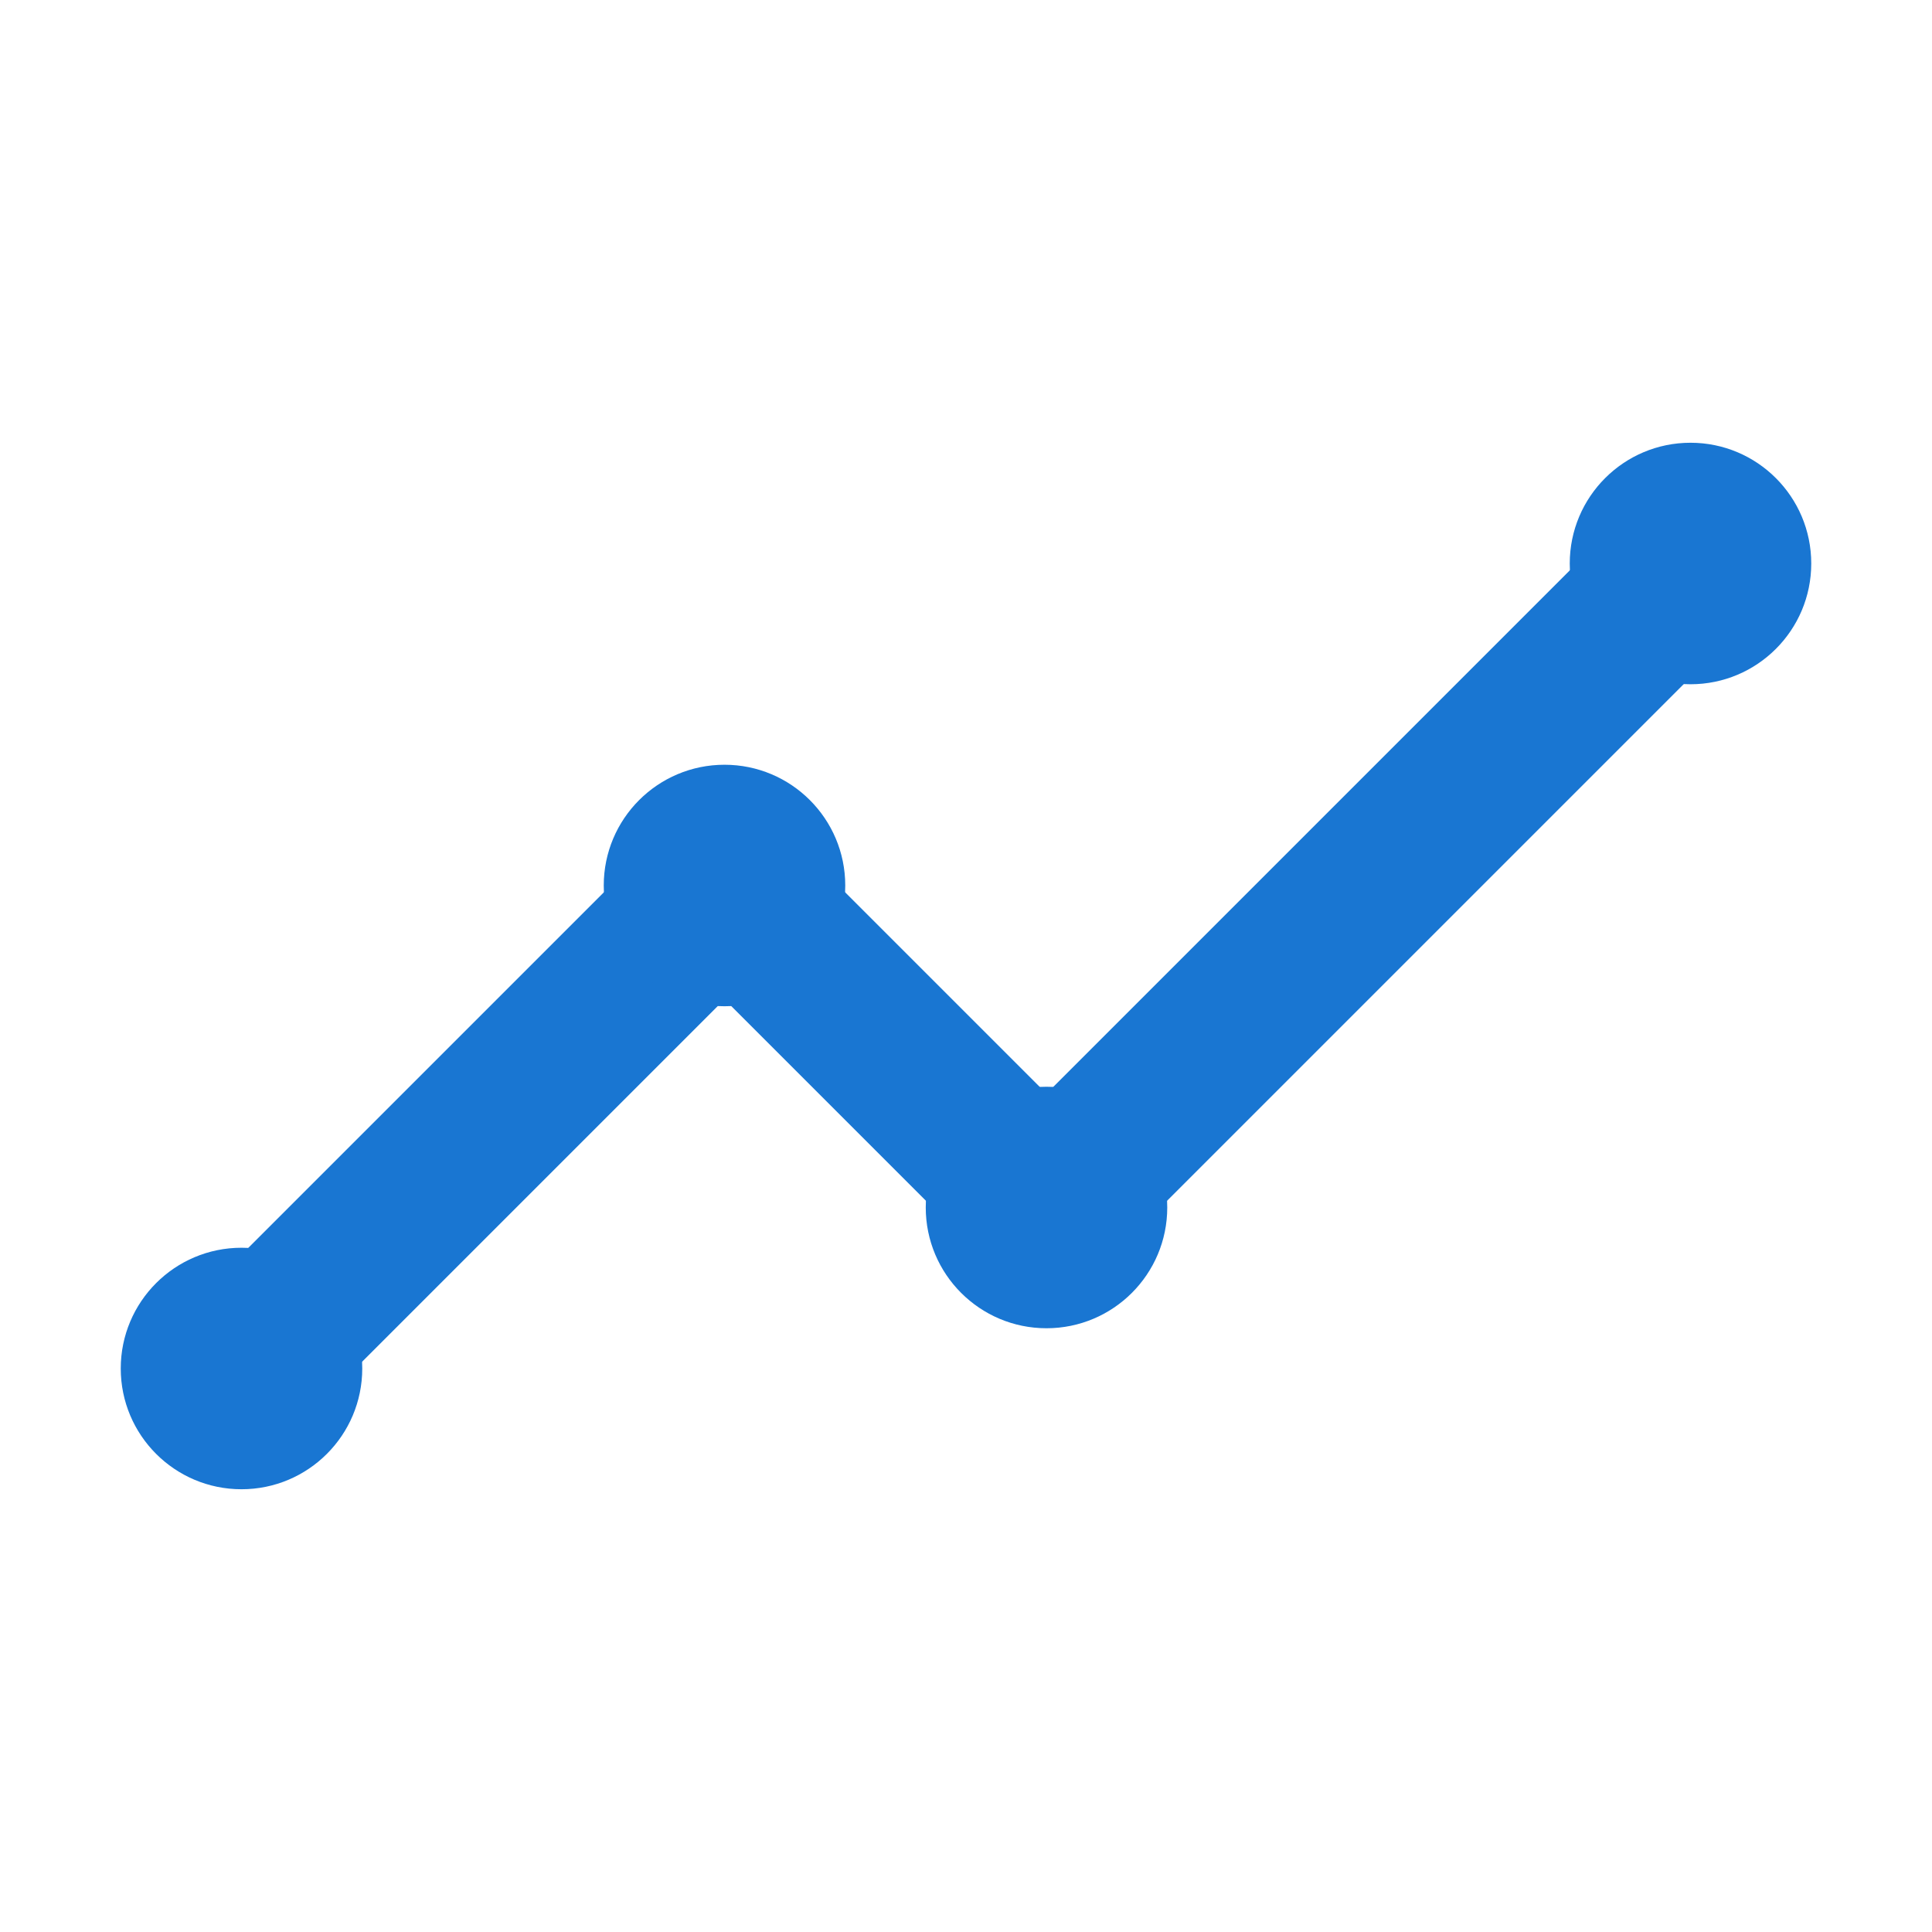
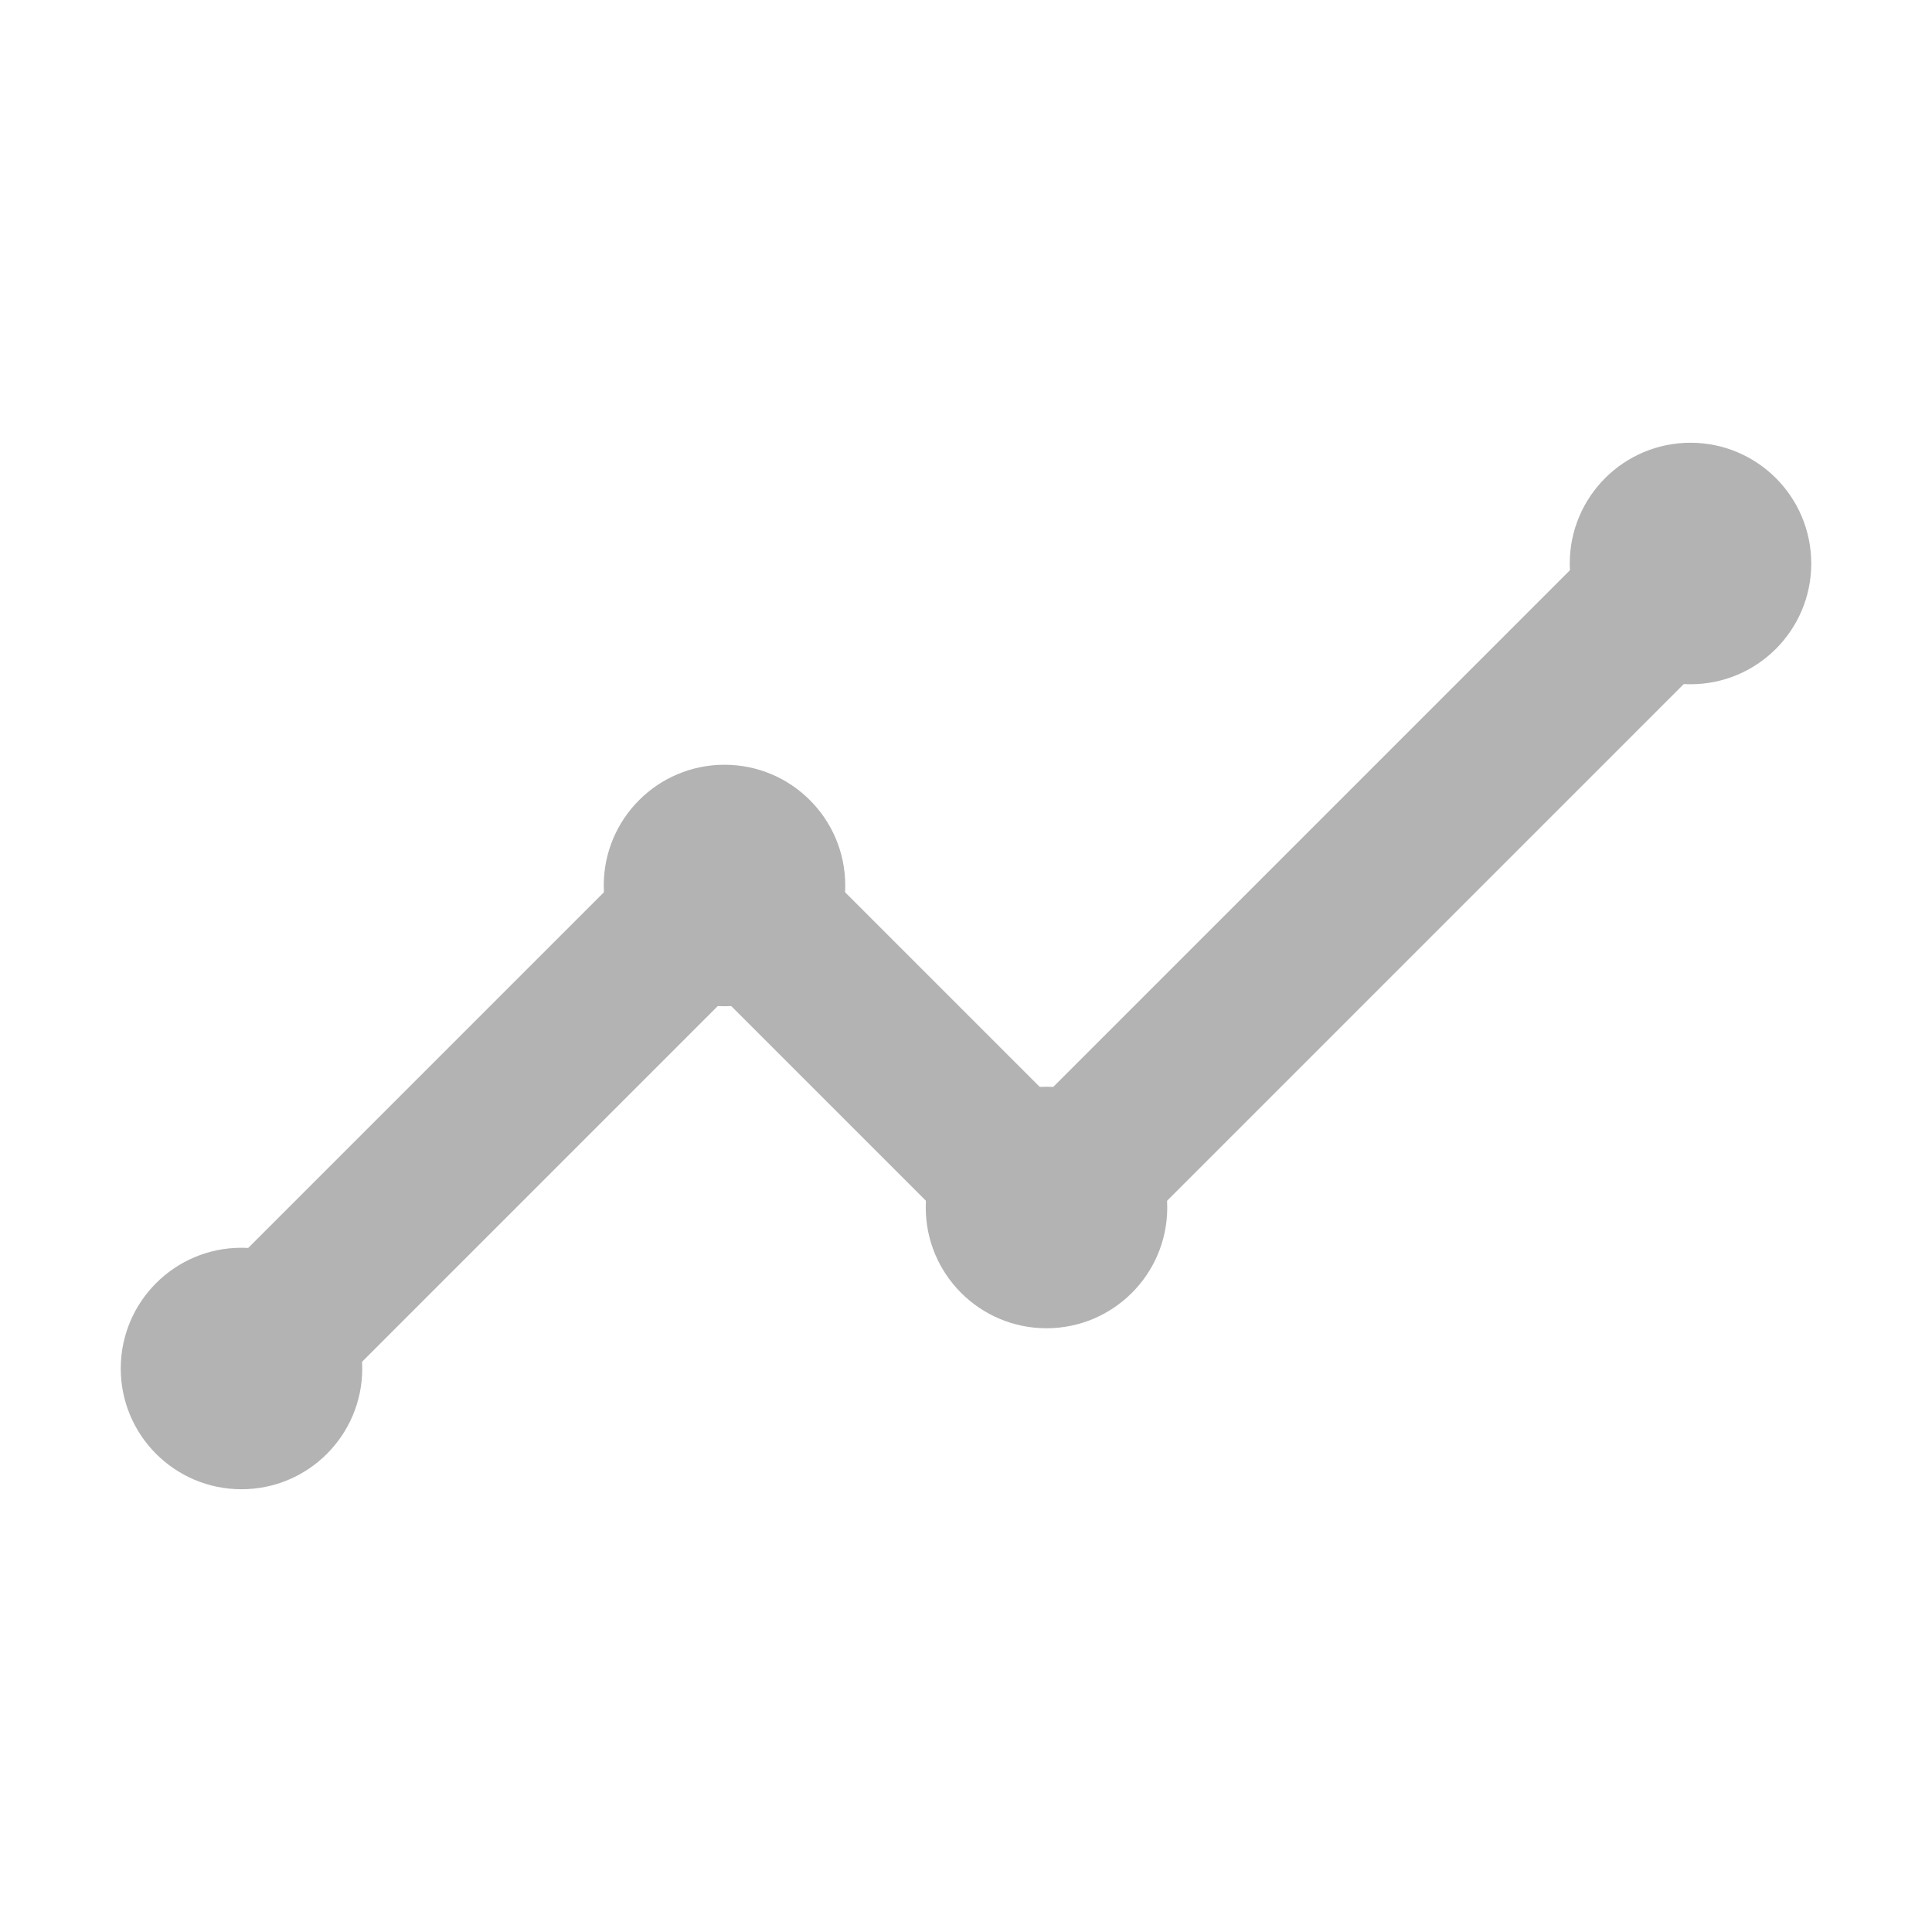
<svg xmlns="http://www.w3.org/2000/svg" width="24" height="24" viewBox="0 0 24 24" fill="none">
-   <path d="M3 17L9 11L13 15L21 7" stroke="#1976d2" stroke-width="2" stroke-linecap="round" stroke-linejoin="round" />
-   <circle cx="3" cy="17" r="1.5" fill="#1976d2" />
-   <circle cx="9" cy="11" r="1.5" fill="#1976d2" />
-   <circle cx="13" cy="15" r="1.5" fill="#1976d2" />
-   <circle cx="21" cy="7" r="1.5" fill="#1976d2" />
+   <path d="M3 17L9 11L13 15L21 7" stroke="#B3B3B3ff" stroke-width="2" stroke-linecap="round" stroke-linejoin="round" />
+   <circle cx="3" cy="17" r="1.5" fill="#B3B3B3" />
+   <circle cx="9" cy="11" r="1.5" fill="#B3B3B3" />
+   <circle cx="13" cy="15" r="1.5" fill="#B3B3B3" />
+   <circle cx="21" cy="7" r="1.5" fill="#B3B3B3" />
</svg>
